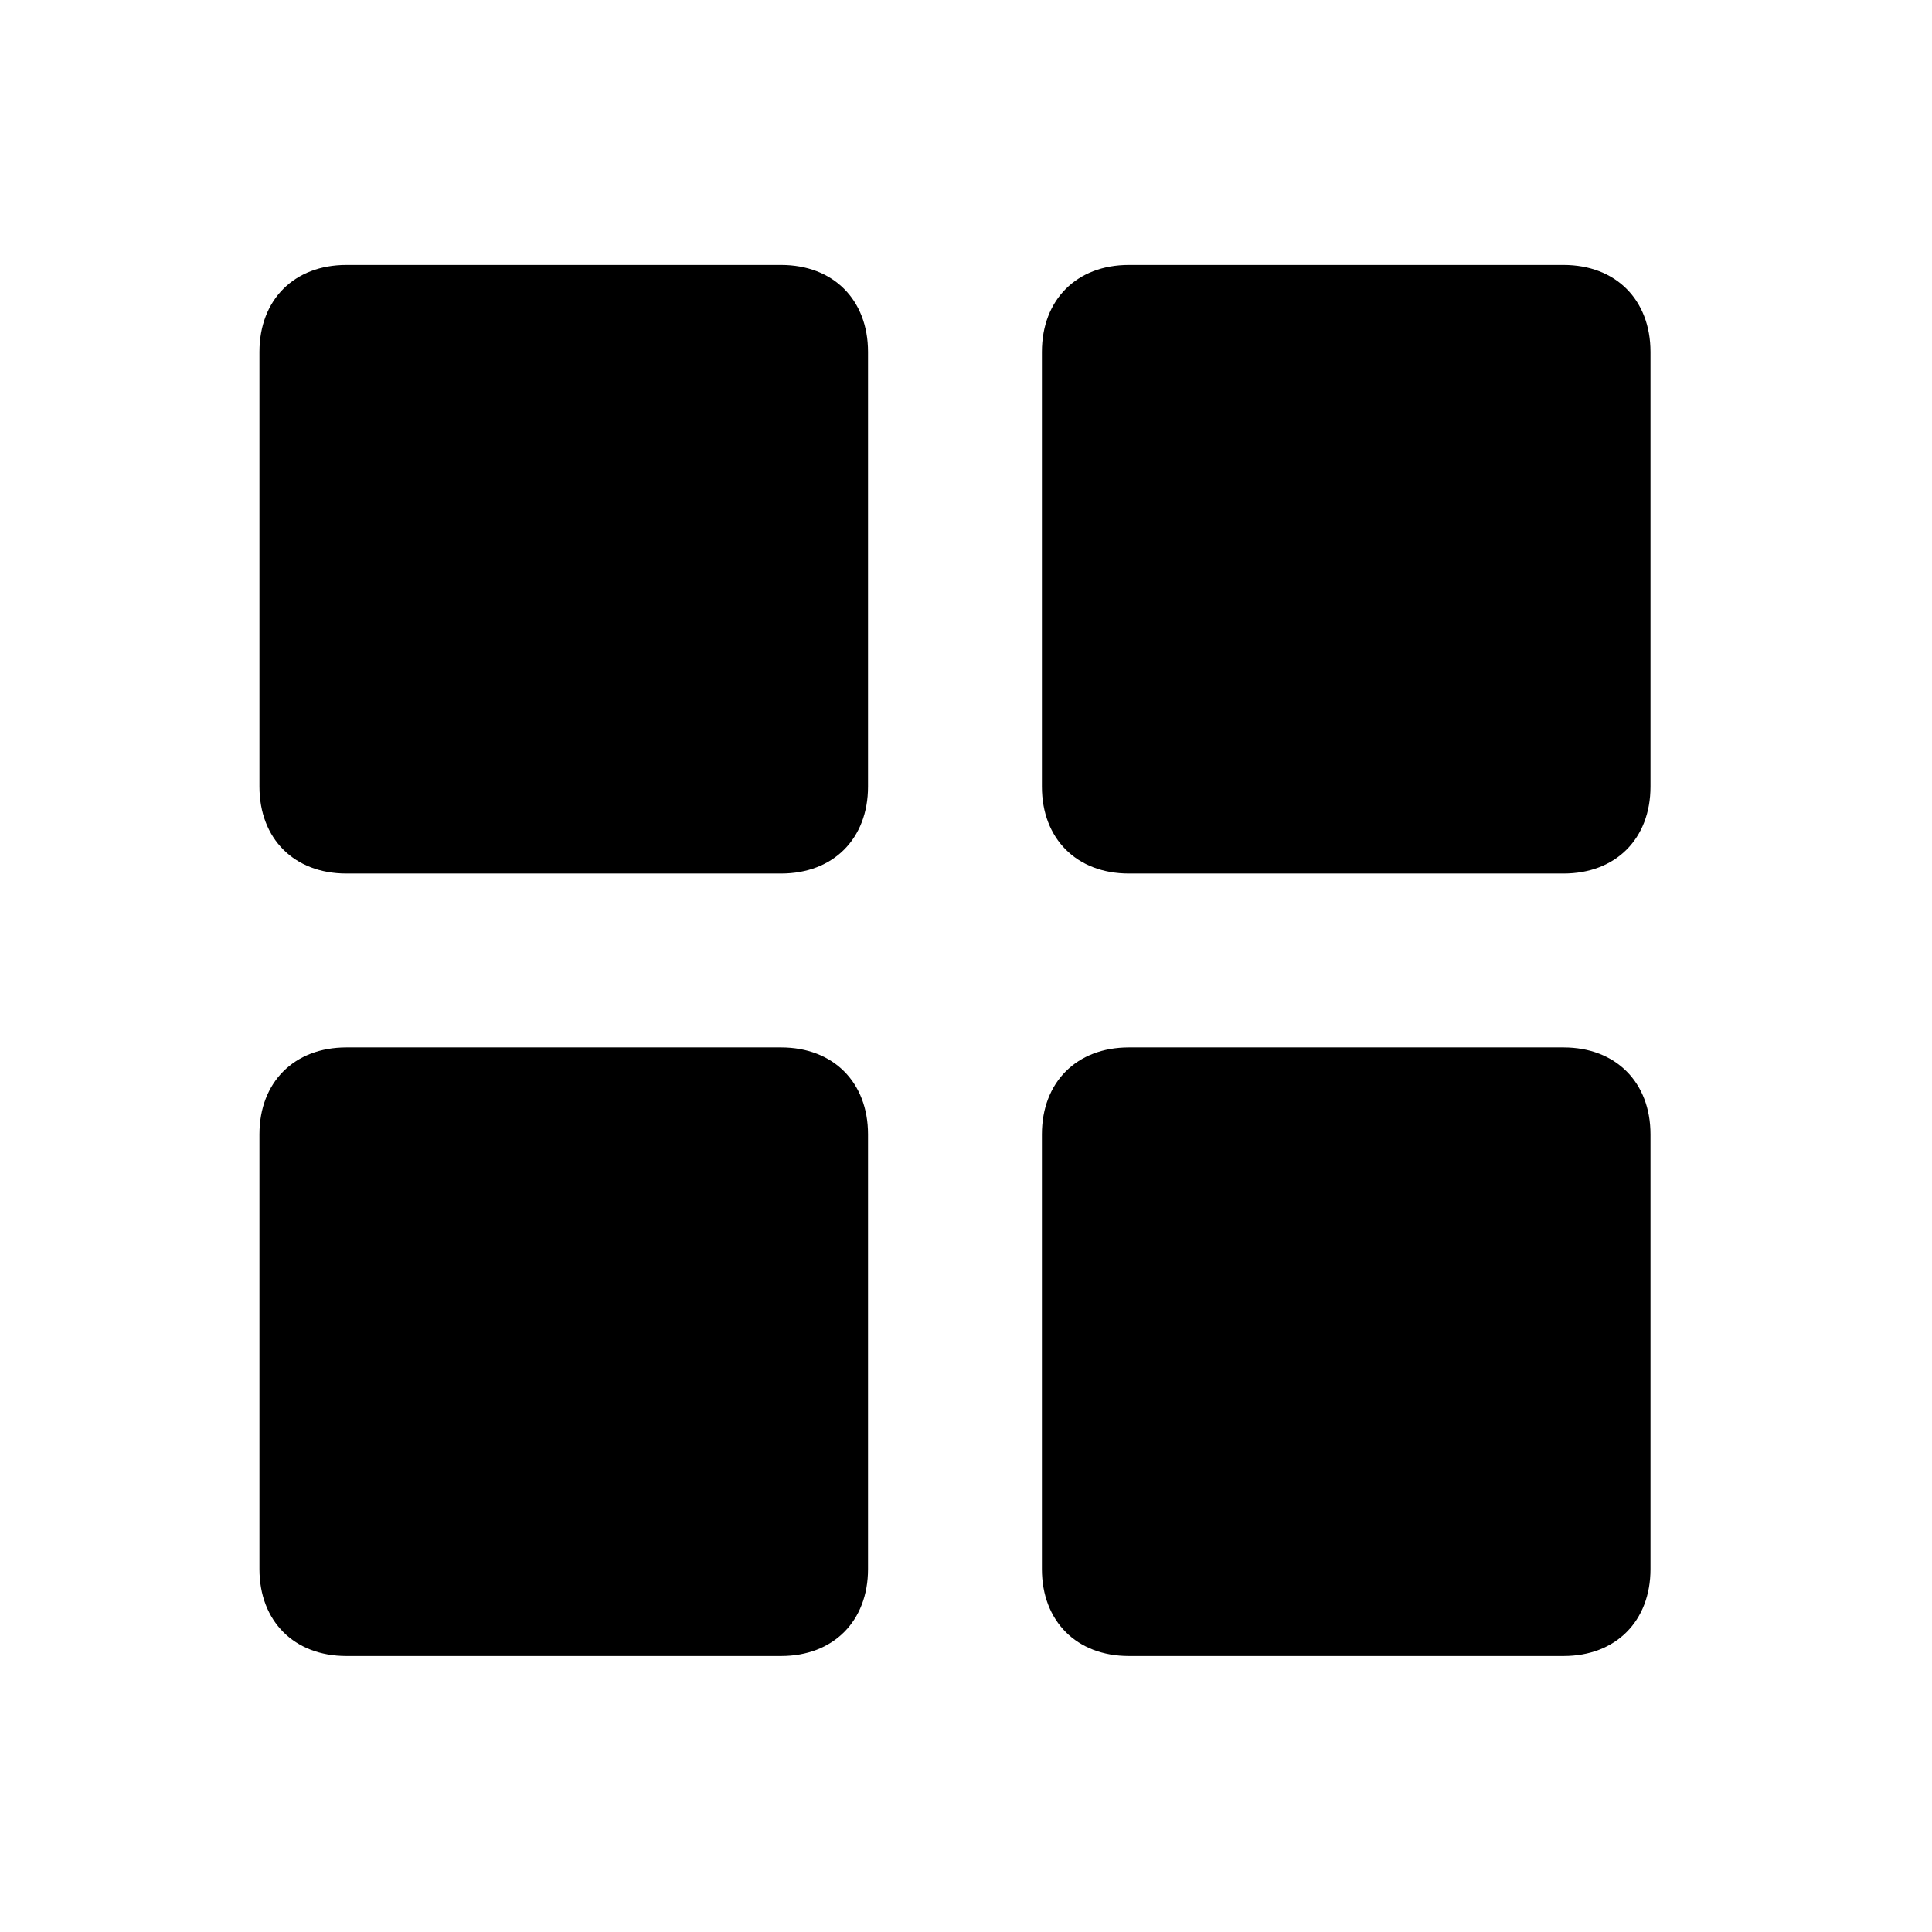
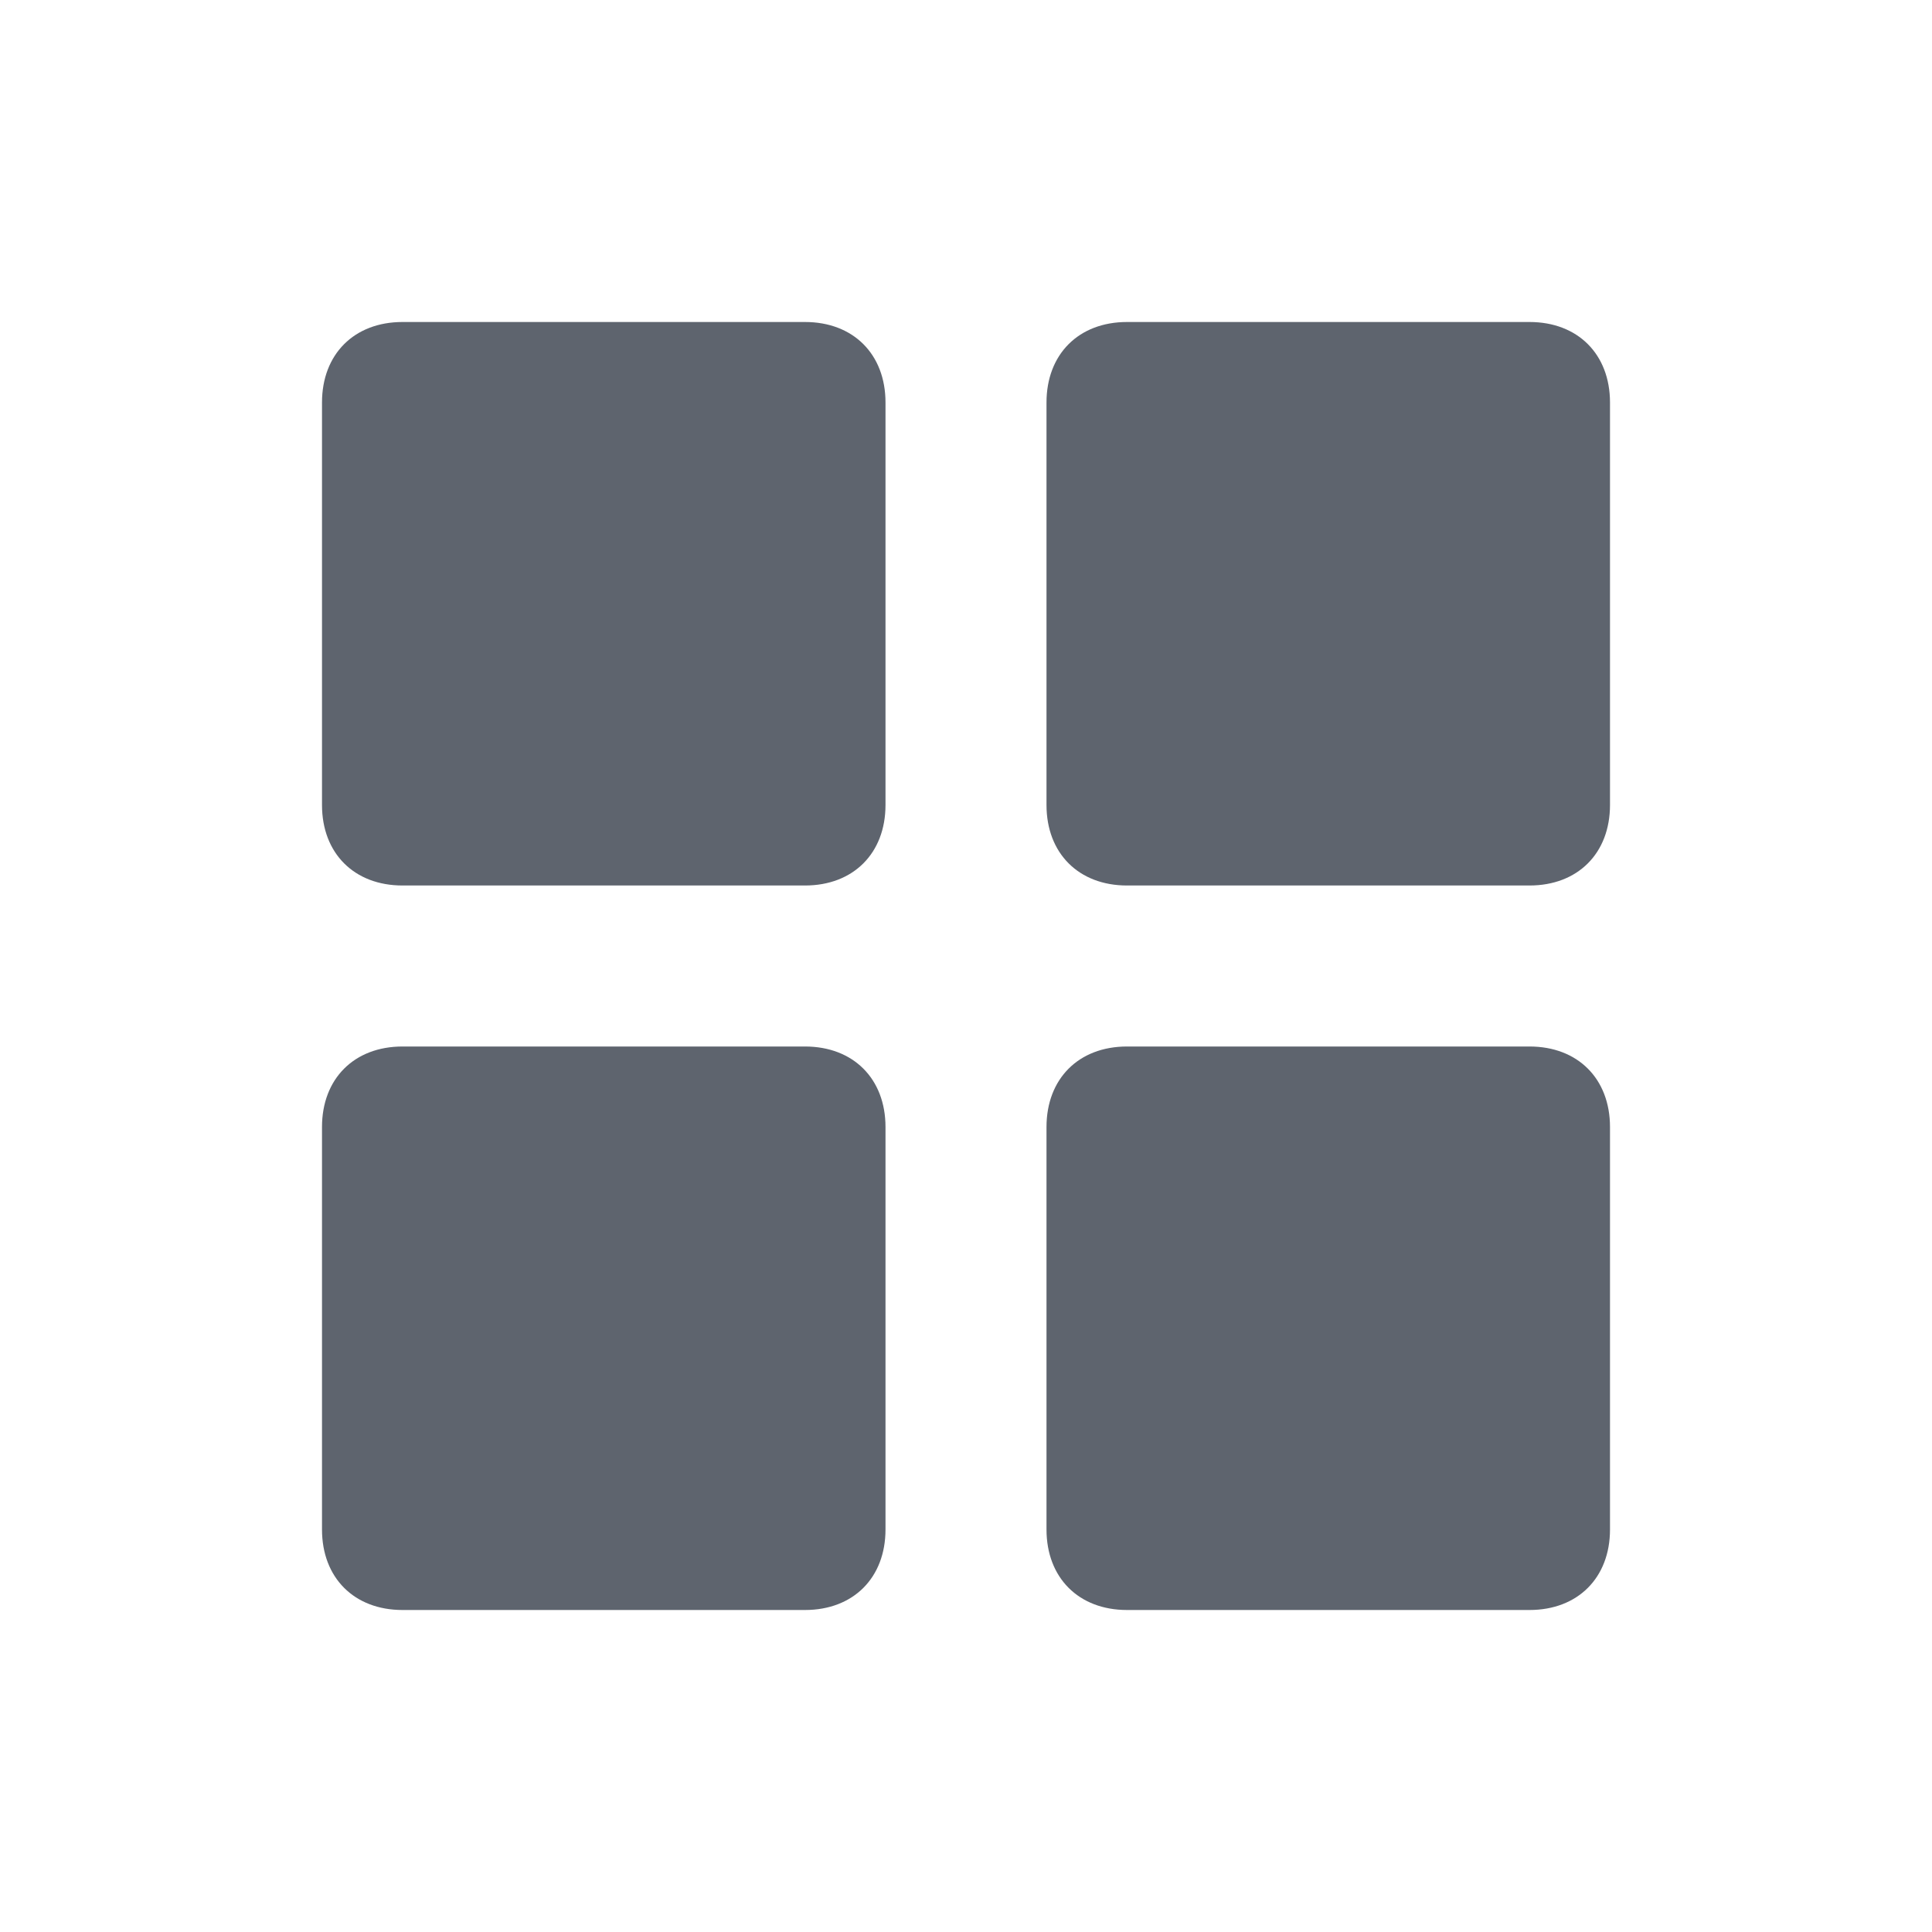
- <svg xmlns="http://www.w3.org/2000/svg" width="25px" height="25px" viewBox="0 0 25 25" version="1.1">
-   <g id="viewGrid" stroke="none" stroke-width="1" fill="none" fill-rule="evenodd" transform="translate(0.357143, 0.428571)">
-     <path d="M9.75,3 C10.425,3 10.875,3.45 10.875,4.125 L10.875,9.75 C10.875,10.425 10.425,10.875 9.75,10.875 L4.125,10.875 C3.45,10.875 3,10.425 3,9.75 L3,4.125 C3,3.45 3.45,3 4.125,3 L9.75,3 Z M19.875,3 C20.55,3 21,3.45 21,4.125 L21,9.75 C21,10.425 20.55,10.875 19.875,10.875 L14.25,10.875 C13.575,10.875 13.125,10.425 13.125,9.75 L13.125,4.125 C13.125,3.45 13.575,3 14.25,3 L19.875,3 Z M9.75,13.125 C10.425,13.125 10.875,13.575 10.875,14.25 L10.875,19.875 C10.875,20.55 10.425,21 9.75,21 L4.125,21 C3.45,21 3,20.55 3,19.875 L3,14.25 C3,13.575 3.45,13.125 4.125,13.125 L9.75,13.125 Z M19.875,13.125 C20.55,13.125 21,13.575 21,14.25 L21,19.875 C21,20.55 20.55,21 19.875,21 L14.25,21 C13.575,21 13.125,20.55 13.125,19.875 L13.125,14.25 C13.125,13.575 13.575,13.125 14.25,13.125 L19.875,13.125 Z" fill="#000000" />
+ <svg xmlns="http://www.w3.org/2000/svg" width="24px" height="24px" viewBox="0 0 24 24" version="1.1">
+   <g id="icons/viewGrid" stroke="none" stroke-width="1" fill="none" fill-rule="evenodd">
+     <path d="M10,4 C10.6,4 11,4.4 11,5 L11,10 C11,10.6 10.6,11 10,11 L5,11 C4.4,11 4,10.6 4,10 L4,5 C4,4.4 4.4,4 5,4 L10,4 Z M19,4 C19.6,4 20,4.4 20,5 L20,10 C20,10.6 19.6,11 19,11 L14,11 C13.4,11 13,10.6 13,10 L13,5 C13,4.4 13.4,4 14,4 L19,4 Z M10,13 C10.6,13 11,13.4 11,14 L11,19 C11,19.6 10.6,20 10,20 L5,20 C4.4,20 4,19.6 4,19 L4,14 C4,13.4 4.4,13 5,13 L10,13 Z M19,13 C19.6,13 20,13.4 20,14 L20,19 C20,19.6 19.6,20 19,20 L14,20 C13.4,20 13,19.6 13,19 L13,14 C13,13.4 13.4,13 14,13 L19,13 Z" id="viewGrid" fill="#5E646E" />
  </g>
</svg>
